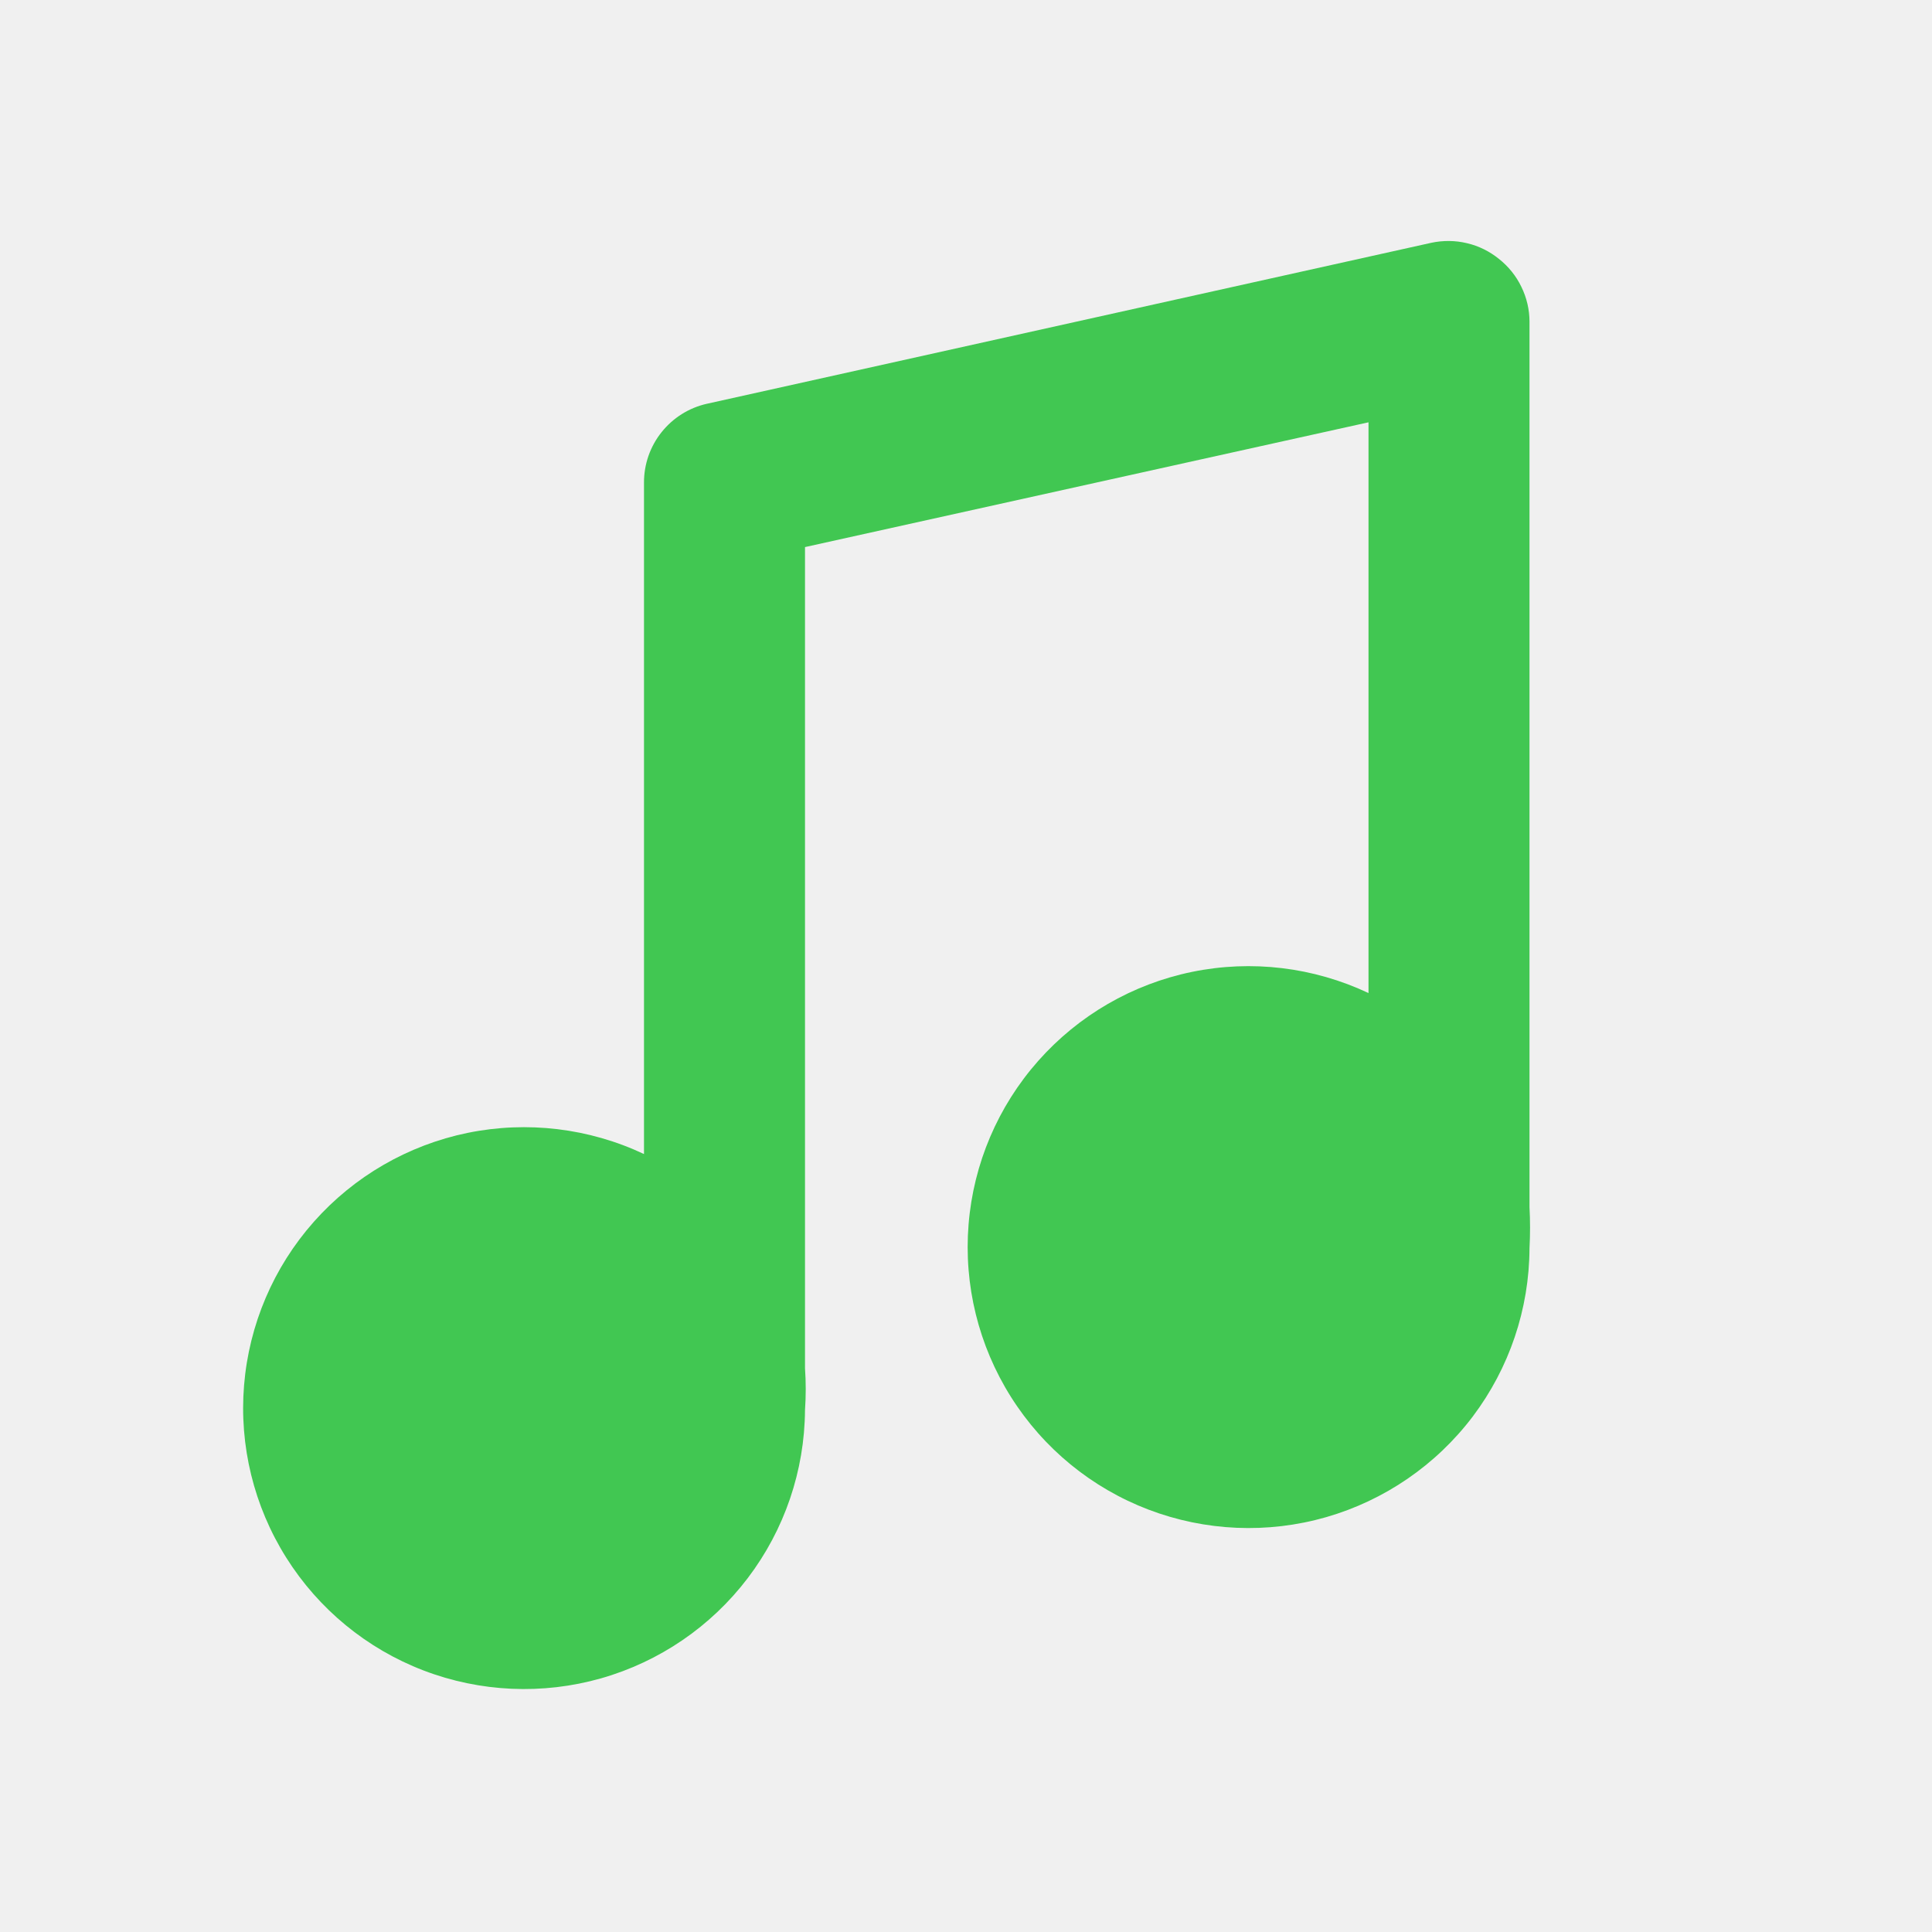
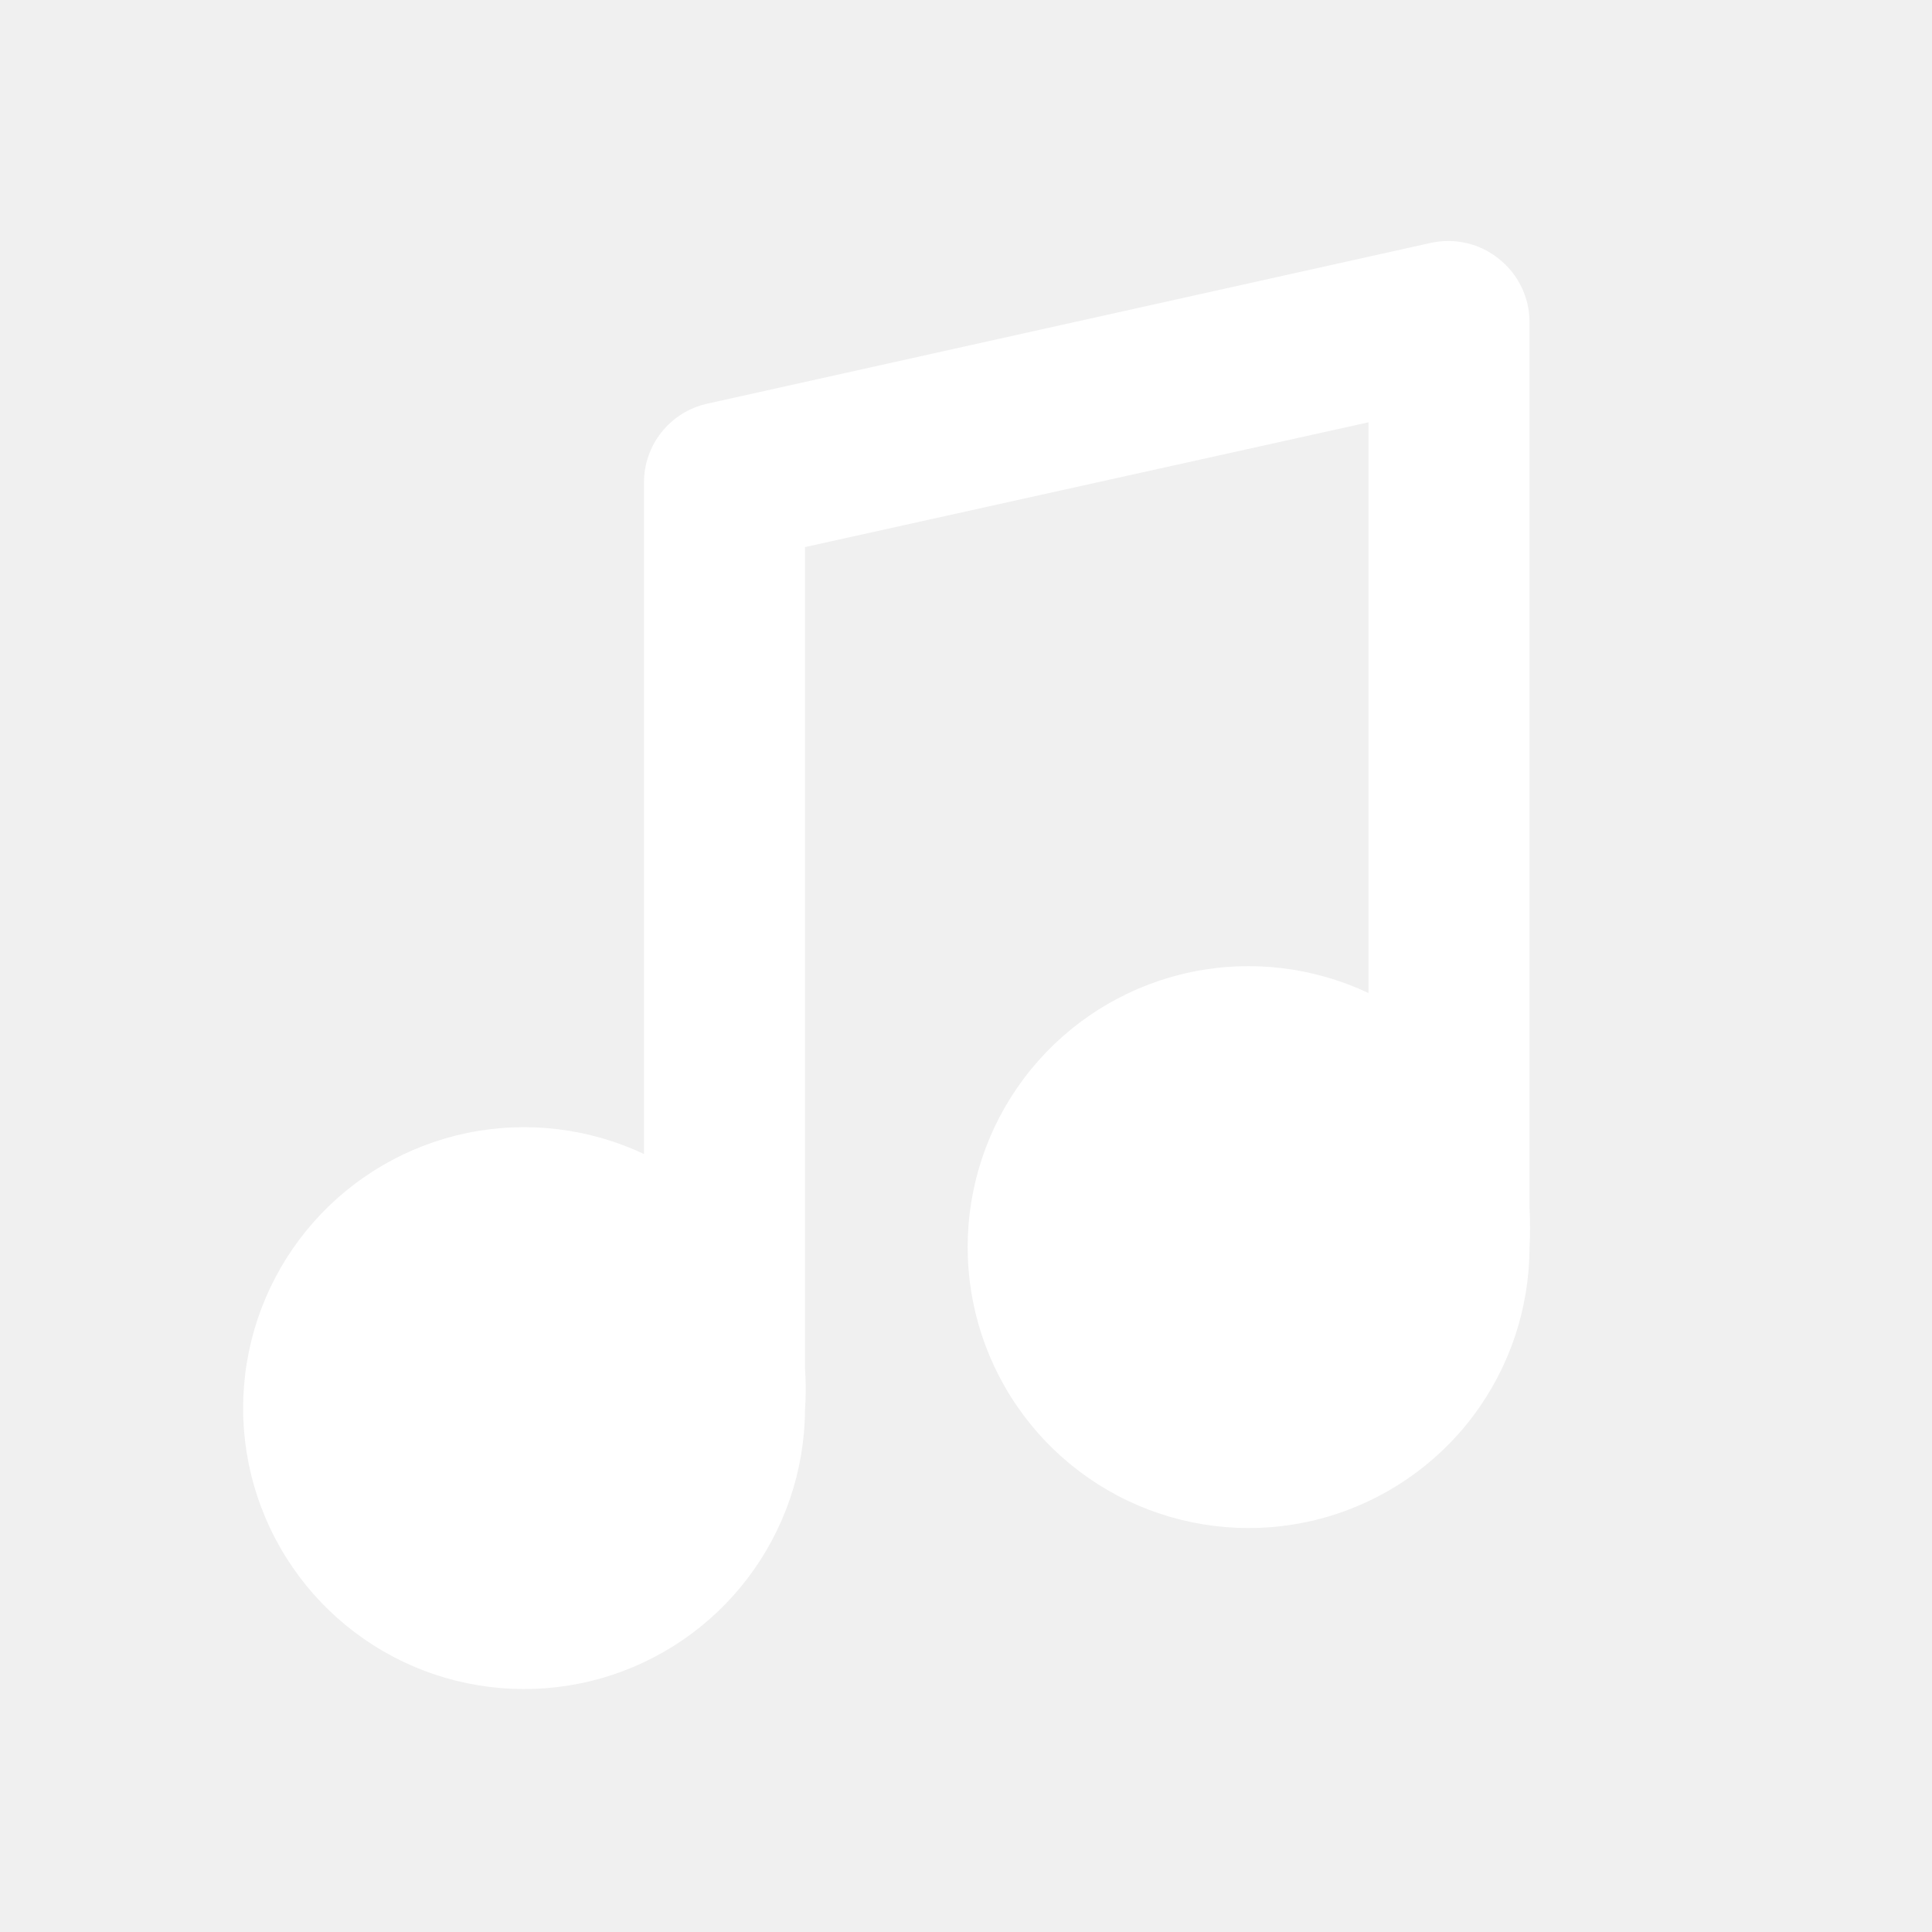
<svg xmlns="http://www.w3.org/2000/svg" width="24" height="24" viewBox="0 0 24 24" fill="none">
  <g id="eva:music-fill">
-     <path id="Vector" d="M19 14.996V3.996C19 3.846 18.965 3.698 18.899 3.563C18.834 3.428 18.738 3.309 18.62 3.216C18.504 3.122 18.369 3.055 18.223 3.021C18.078 2.986 17.927 2.985 17.78 3.016L8.78 5.016C8.558 5.066 8.36 5.191 8.218 5.369C8.076 5.547 7.999 5.768 8 5.996V14.336C7.318 14.014 6.549 13.922 5.809 14.073C5.07 14.225 4.4 14.612 3.899 15.177C3.398 15.742 3.094 16.454 3.032 17.207C2.97 17.959 3.154 18.711 3.556 19.35C3.958 19.989 4.556 20.481 5.261 20.751C5.966 21.021 6.74 21.055 7.466 20.849C8.192 20.642 8.831 20.206 9.288 19.605C9.745 19.004 9.995 18.271 10 17.516C10.012 17.343 10.012 17.169 10 16.996V6.796L17 5.246V12.336C16.317 12.014 15.548 11.921 14.808 12.073C14.068 12.225 13.398 12.613 12.897 13.179C12.396 13.745 12.093 14.457 12.032 15.21C11.971 15.963 12.156 16.715 12.559 17.354C12.962 17.993 13.561 18.484 14.267 18.753C14.973 19.022 15.747 19.055 16.473 18.847C17.199 18.638 17.838 18.2 18.294 17.598C18.749 16.995 18.997 16.262 19 15.506C19.009 15.336 19.009 15.166 19 14.996Z" fill="#41c752" />
+     <path id="Vector" d="M19 14.996V3.996C19 3.846 18.965 3.698 18.899 3.563C18.834 3.428 18.738 3.309 18.62 3.216C18.504 3.122 18.369 3.055 18.223 3.021C18.078 2.986 17.927 2.985 17.78 3.016L8.78 5.016C8.558 5.066 8.36 5.191 8.218 5.369C8.076 5.547 7.999 5.768 8 5.996V14.336C7.318 14.014 6.549 13.922 5.809 14.073C5.07 14.225 4.4 14.612 3.899 15.177C3.398 15.742 3.094 16.454 3.032 17.207C2.97 17.959 3.154 18.711 3.556 19.35C3.958 19.989 4.556 20.481 5.261 20.751C5.966 21.021 6.74 21.055 7.466 20.849C8.192 20.642 8.831 20.206 9.288 19.605C9.745 19.004 9.995 18.271 10 17.516C10.012 17.343 10.012 17.169 10 16.996V6.796L17 5.246V12.336C16.317 12.014 15.548 11.921 14.808 12.073C14.068 12.225 13.398 12.613 12.897 13.179C12.396 13.745 12.093 14.457 12.032 15.21C11.971 15.963 12.156 16.715 12.559 17.354C12.962 17.993 13.561 18.484 14.267 18.753C14.973 19.022 15.747 19.055 16.473 18.847C17.199 18.638 17.838 18.2 18.294 17.598C18.749 16.995 18.997 16.262 19 15.506C19.009 15.336 19.009 15.166 19 14.996Z" fill="white" />
  </g>
</svg>
